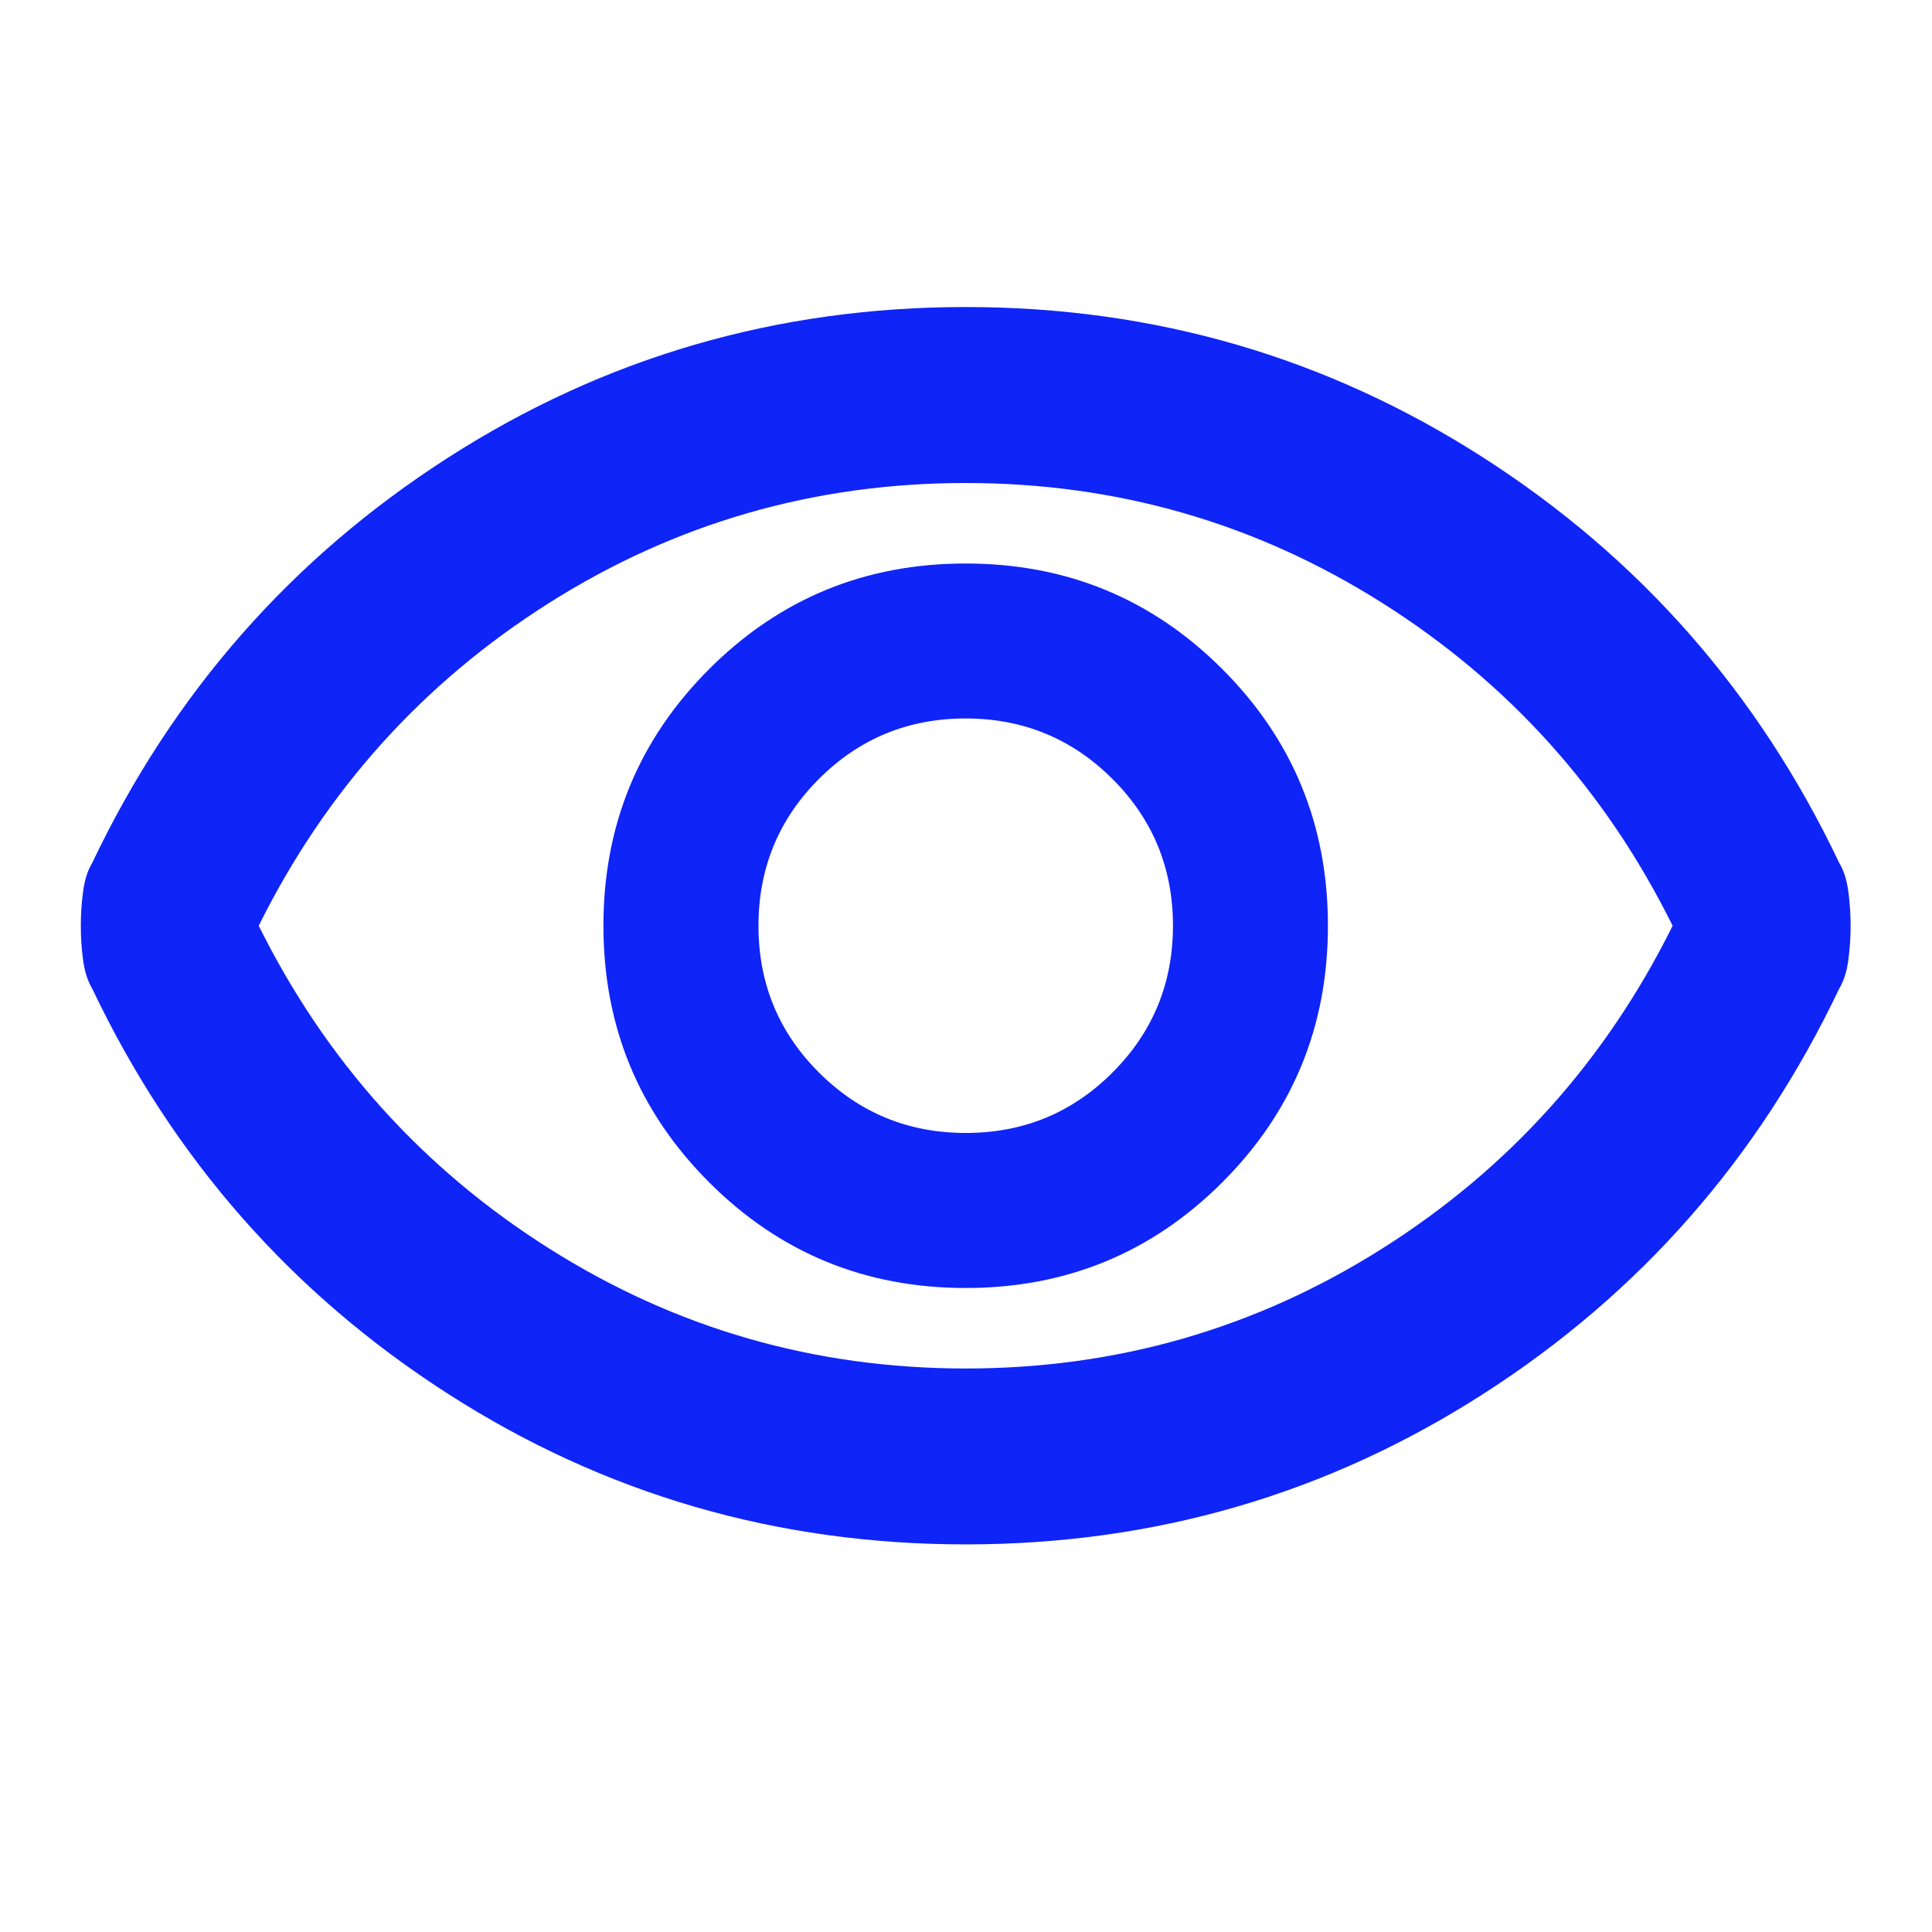
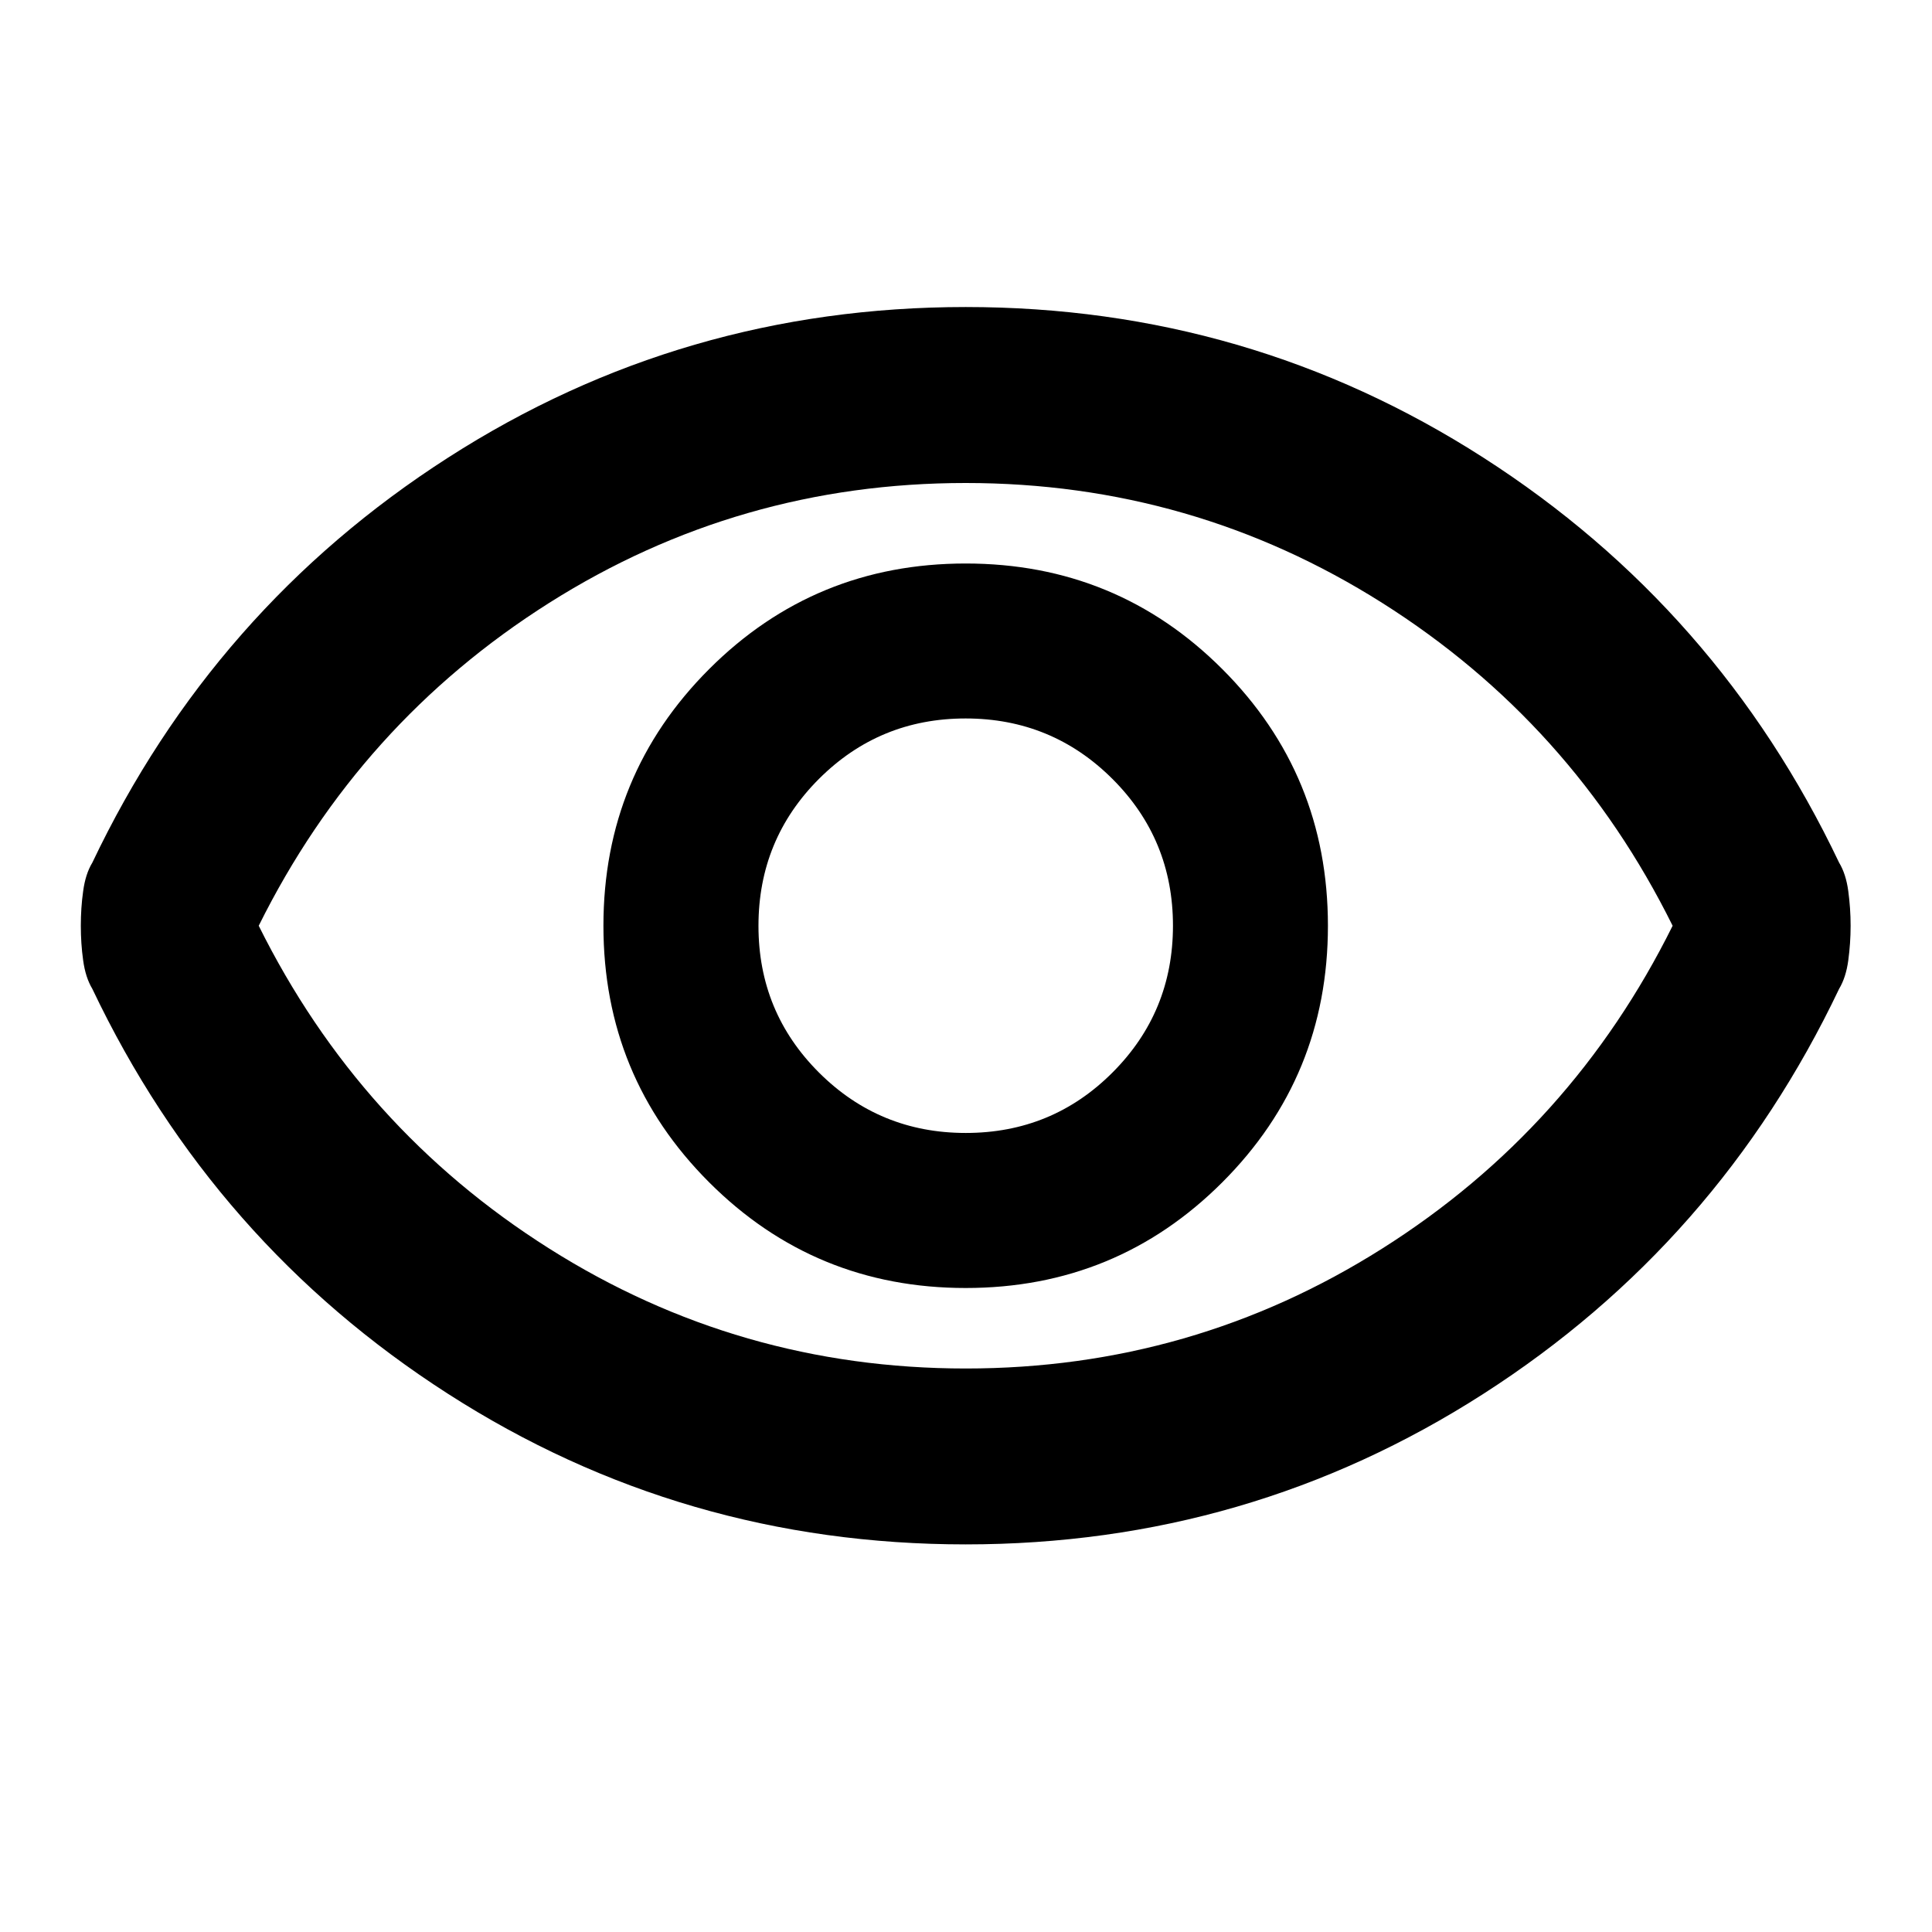
<svg xmlns="http://www.w3.org/2000/svg" width="24" height="24" viewBox="0 0 24 24" fill="none">
-   <path d="M11.996 16C13.246 16 14.309 15.562 15.184 14.687C16.059 13.812 16.496 12.75 16.496 11.5C16.496 10.25 16.059 9.187 15.184 8.312C14.309 7.437 13.246 7 11.996 7C10.746 7 9.684 7.437 8.809 8.312C7.934 9.187 7.496 10.25 7.496 11.5C7.496 12.75 7.934 13.812 8.809 14.687C9.684 15.562 10.746 16 11.996 16ZM11.997 14.074C11.283 14.074 10.675 13.824 10.174 13.324C9.672 12.823 9.422 12.216 9.422 11.501C9.422 10.786 9.672 10.178 10.172 9.677C10.673 9.176 11.28 8.925 11.995 8.925C12.71 8.925 13.318 9.176 13.819 9.676C14.32 10.176 14.571 10.784 14.571 11.499C14.571 12.214 14.321 12.822 13.82 13.323C13.32 13.824 12.712 14.074 11.997 14.074ZM11.996 19.185C9.652 19.185 7.508 18.562 5.566 17.315C3.623 16.068 2.15 14.391 1.147 12.284C1.09 12.189 1.052 12.071 1.033 11.93C1.013 11.788 1.004 11.645 1.004 11.5C1.004 11.354 1.013 11.211 1.033 11.07C1.052 10.928 1.09 10.81 1.147 10.716C2.15 8.609 3.623 6.932 5.566 5.685C7.508 4.438 9.652 3.814 11.996 3.814C14.341 3.814 16.484 4.438 18.427 5.685C20.37 6.932 21.843 8.609 22.846 10.716C22.903 10.81 22.941 10.928 22.96 11.07C22.979 11.211 22.989 11.354 22.989 11.5C22.989 11.645 22.979 11.788 22.96 11.93C22.941 12.071 22.903 12.189 22.846 12.284C21.843 14.391 20.37 16.068 18.427 17.315C16.484 18.562 14.341 19.185 11.996 19.185ZM11.997 17C13.876 17 15.601 16.503 17.172 15.509C18.743 14.516 19.945 13.179 20.778 11.5C19.945 9.82 18.743 8.484 17.171 7.49C15.6 6.497 13.875 6 11.996 6C10.117 6 8.392 6.497 6.821 7.49C5.25 8.484 4.048 9.82 3.214 11.5C4.048 13.179 5.25 14.516 6.821 15.509C8.393 16.503 10.118 17 11.997 17Z" fill="#0F24F7" />
+   <path d="M11.996 16C13.246 16 14.309 15.562 15.184 14.687C16.059 13.812 16.496 12.75 16.496 11.5C16.496 10.25 16.059 9.187 15.184 8.312C14.309 7.437 13.246 7 11.996 7C10.746 7 9.684 7.437 8.809 8.312C7.934 9.187 7.496 10.25 7.496 11.5C7.496 12.75 7.934 13.812 8.809 14.687C9.684 15.562 10.746 16 11.996 16ZM11.997 14.074C11.283 14.074 10.675 13.824 10.174 13.324C9.672 12.823 9.422 12.216 9.422 11.501C9.422 10.786 9.672 10.178 10.172 9.677C10.673 9.176 11.28 8.925 11.995 8.925C12.71 8.925 13.318 9.176 13.819 9.676C14.32 10.176 14.571 10.784 14.571 11.499C14.571 12.214 14.321 12.822 13.82 13.323C13.32 13.824 12.712 14.074 11.997 14.074ZM11.996 19.185C9.652 19.185 7.508 18.562 5.566 17.315C3.623 16.068 2.15 14.391 1.147 12.284C1.09 12.189 1.052 12.071 1.033 11.93C1.013 11.788 1.004 11.645 1.004 11.5C1.004 11.354 1.013 11.211 1.033 11.07C1.052 10.928 1.09 10.81 1.147 10.716C2.15 8.609 3.623 6.932 5.566 5.685C7.508 4.438 9.652 3.814 11.996 3.814C14.341 3.814 16.484 4.438 18.427 5.685C20.37 6.932 21.843 8.609 22.846 10.716C22.903 10.81 22.941 10.928 22.96 11.07C22.979 11.211 22.989 11.354 22.989 11.5C22.989 11.645 22.979 11.788 22.96 11.93C22.941 12.071 22.903 12.189 22.846 12.284C21.843 14.391 20.37 16.068 18.427 17.315C16.484 18.562 14.341 19.185 11.996 19.185ZM11.997 17C13.876 17 15.601 16.503 17.172 15.509C18.743 14.516 19.945 13.179 20.778 11.5C19.945 9.82 18.743 8.484 17.171 7.49C15.6 6.497 13.875 6 11.996 6C10.117 6 8.392 6.497 6.821 7.49C5.25 8.484 4.048 9.82 3.214 11.5C4.048 13.179 5.25 14.516 6.821 15.509C8.393 16.503 10.118 17 11.997 17Z" fill="currentColor" />
</svg>
